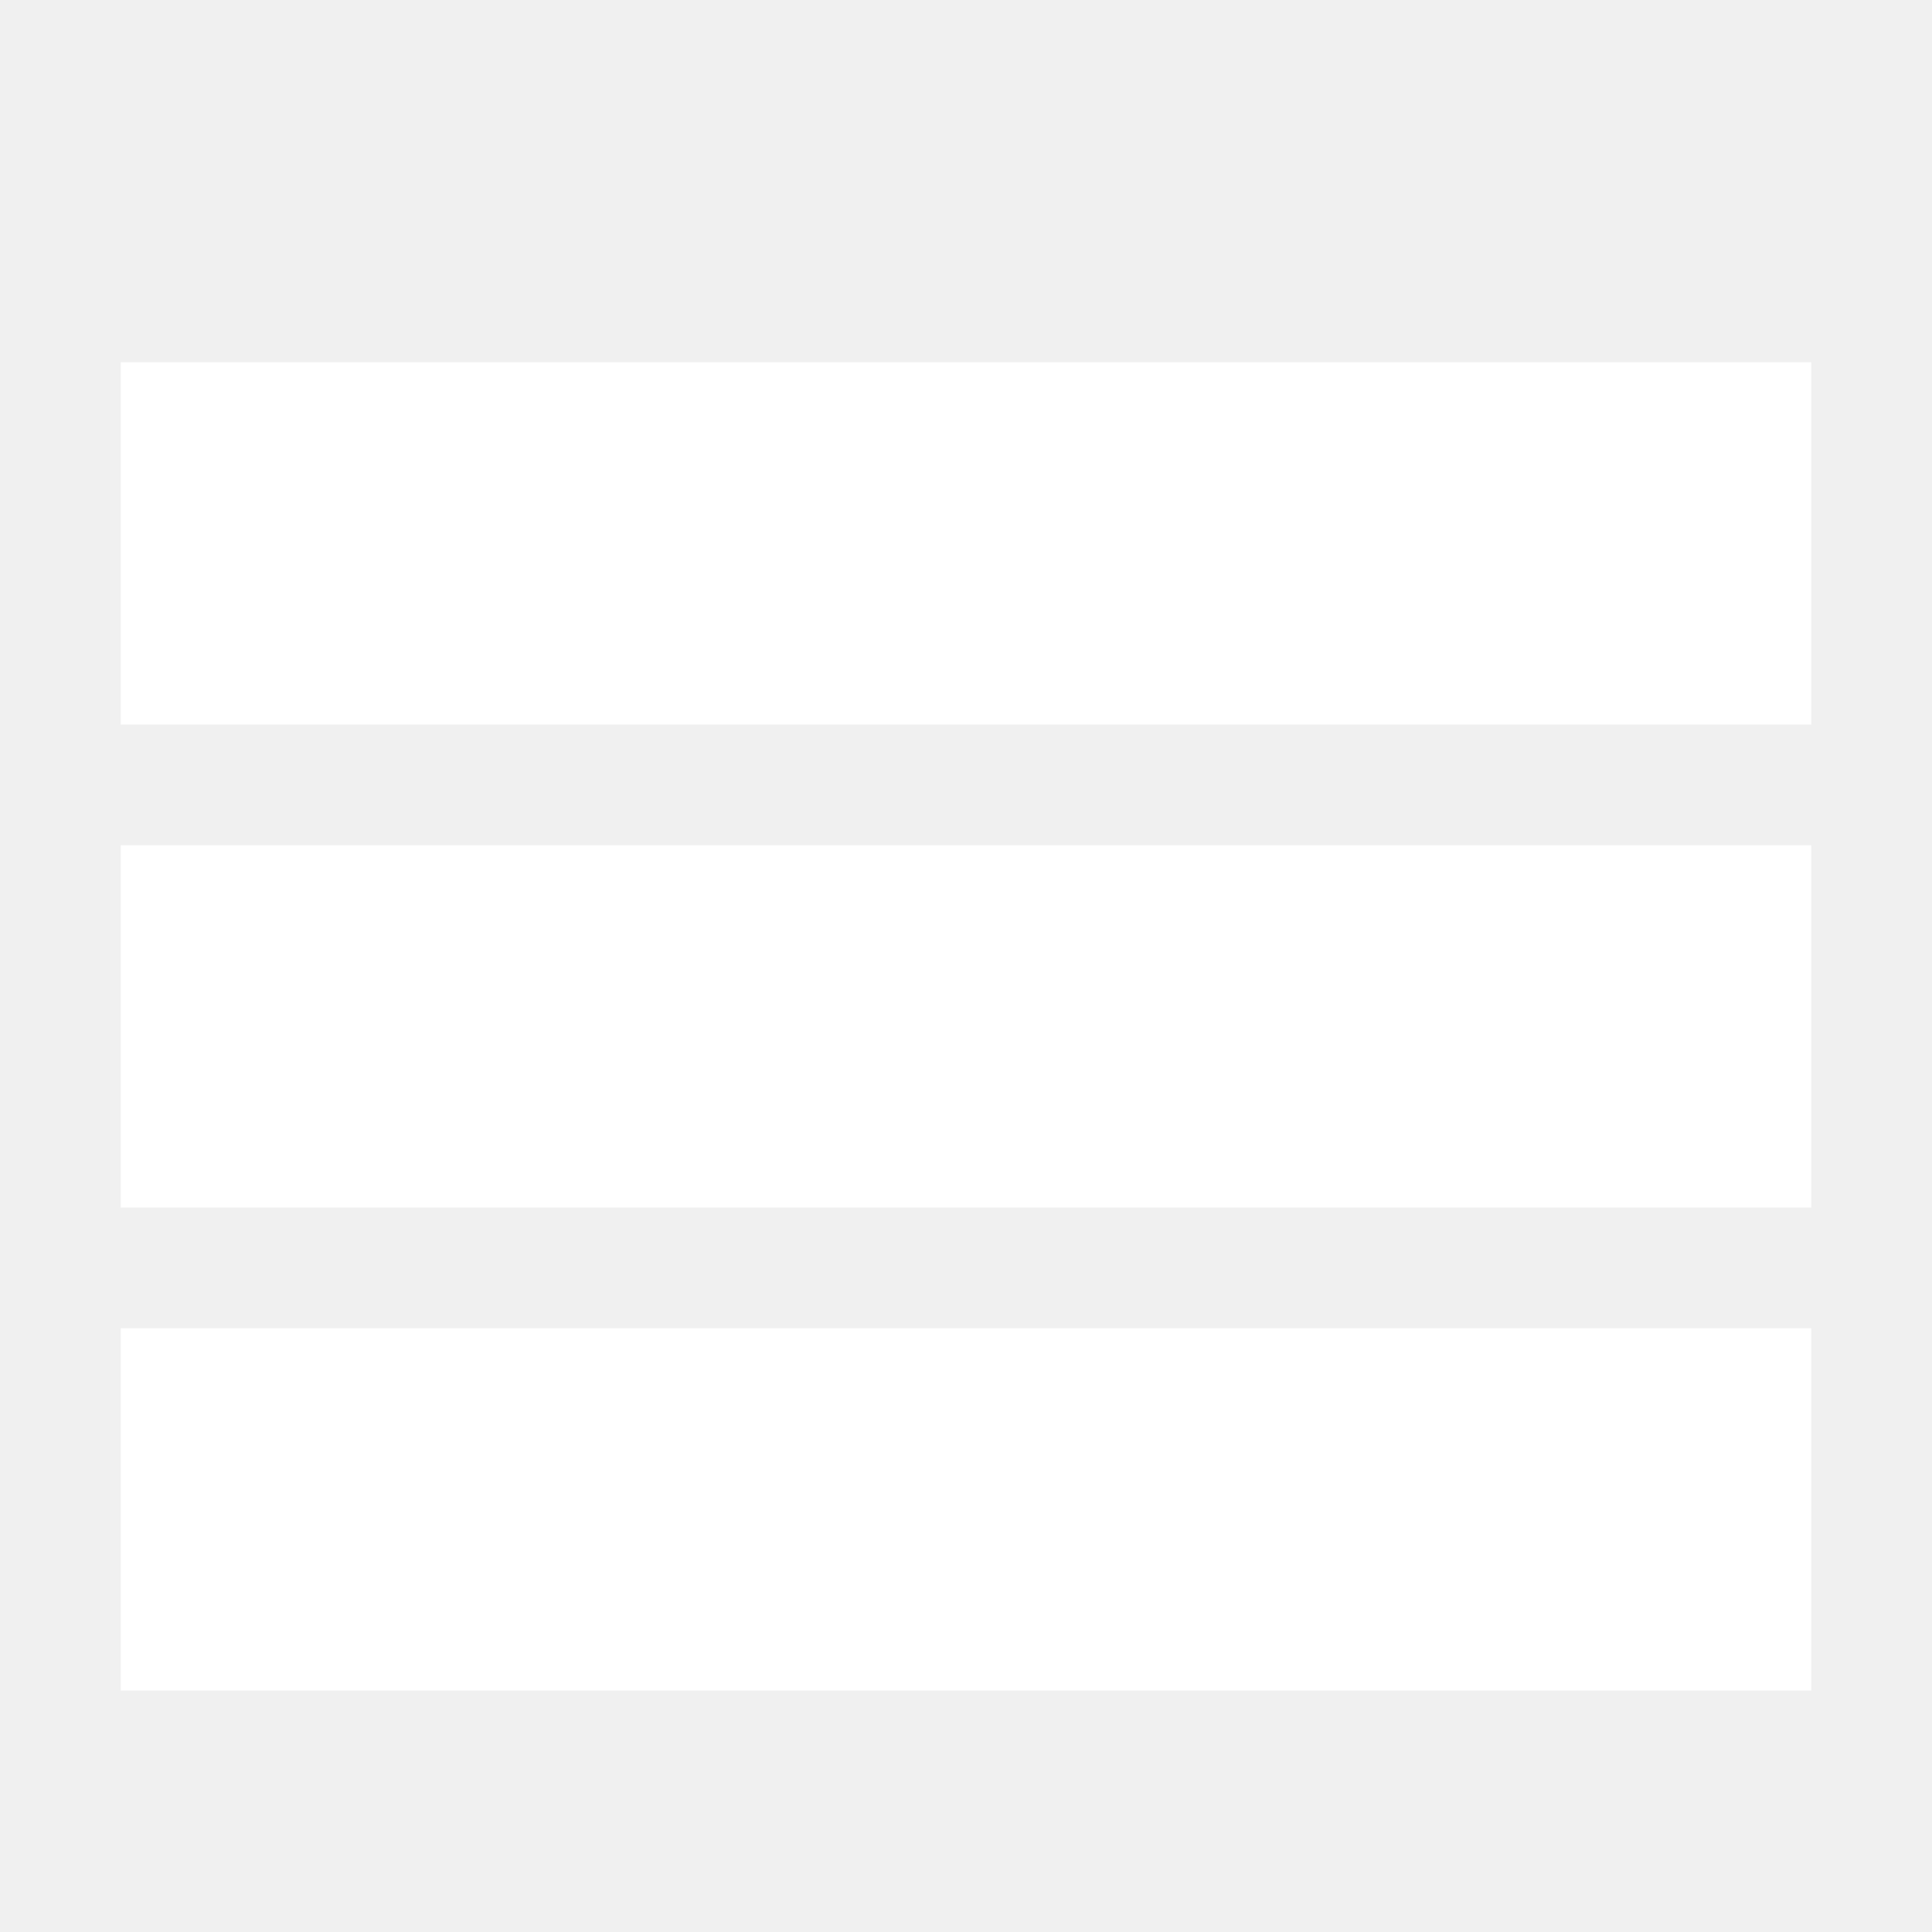
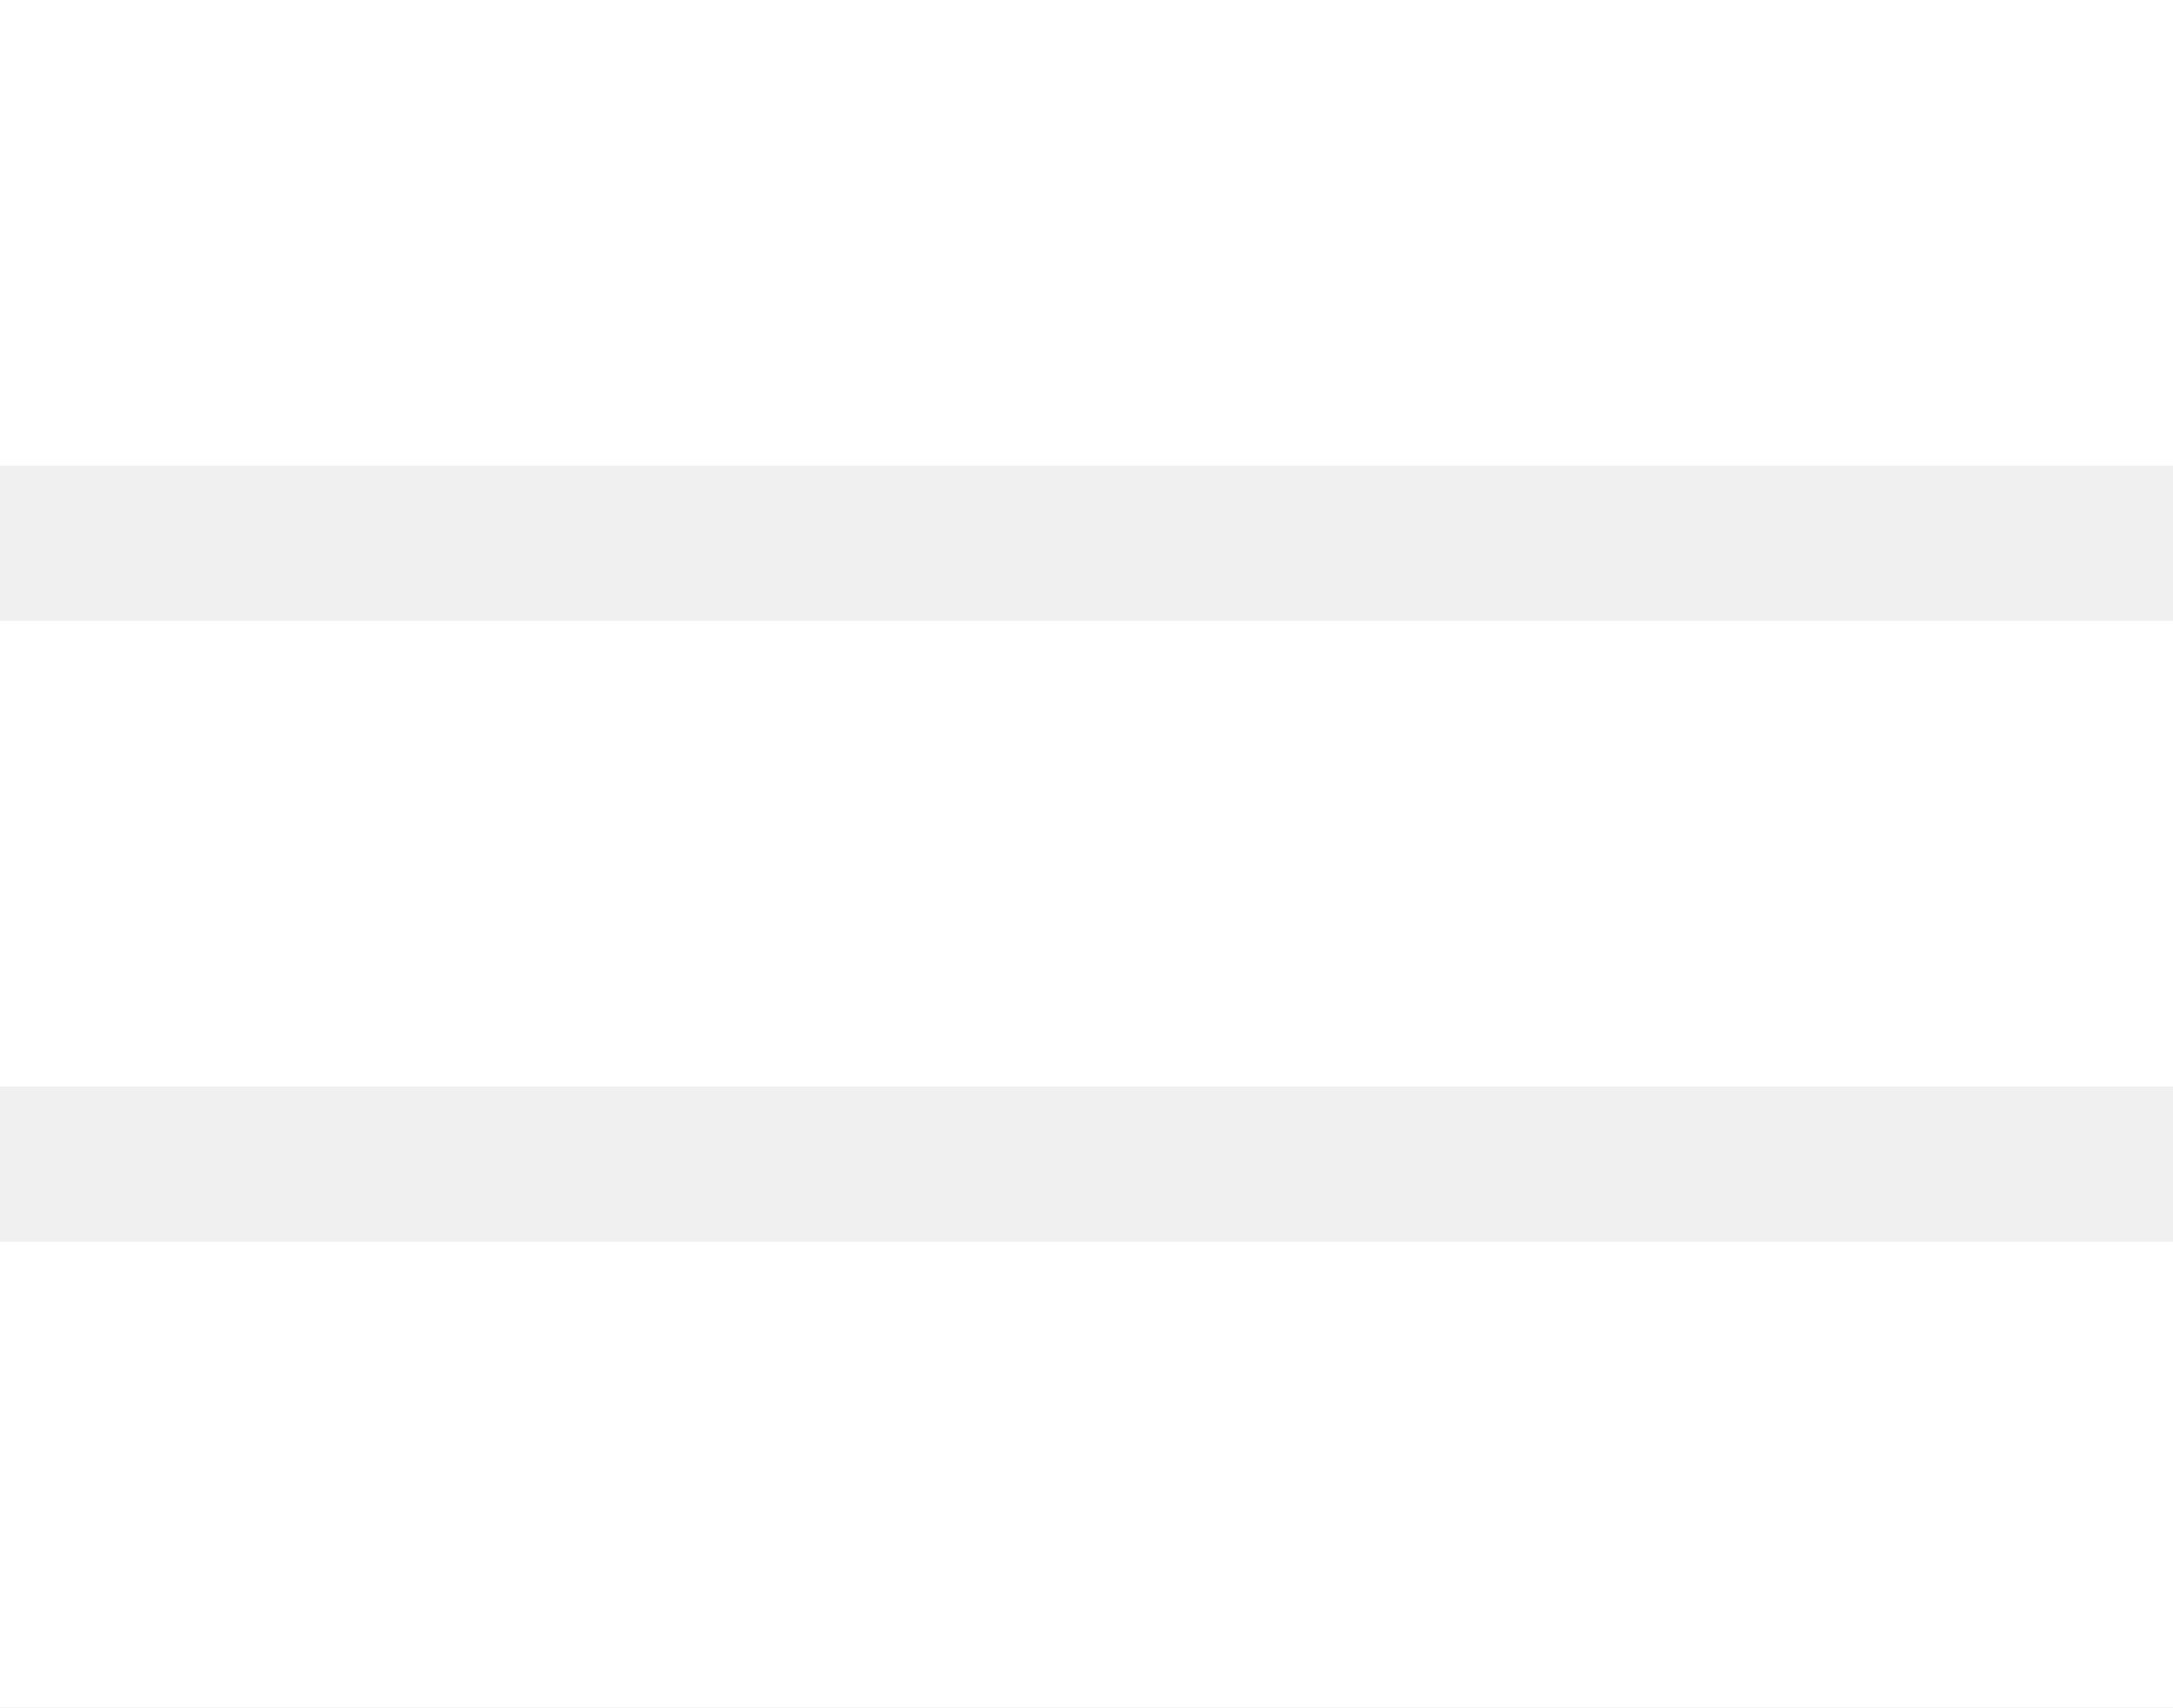
- <svg xmlns="http://www.w3.org/2000/svg" version="1.1" width="16" height="16" viewBox="0 0 16 16">
-   <g id="icomoon-ignore">
-     <line stroke-width="1" x1="" y1="" x2="" y2="" stroke="#449FDB" opacity="" />
-   </g>
-   <path d="M1 3h14v3h-14zM1 7h14v3h-14zM1 11h14v3h-14z" fill="#ffffff" />
+ <svg xmlns="http://www.w3.org/2000/svg" id="Icons.fw-menu" viewBox="0 0 14 11" style="background-color:#ffffff00" version="1.1" xml:space="preserve" x="0px" y="0px" width="14px" height="11px">
+   <path id="base" d="M 0 0 L 14 0 L 14 3 L 0 3 L 0 0 ZM 0 4 L 14 4 L 14 7 L 0 7 L 0 4 ZM 0 8 L 14 8 L 14 11 L 0 11 L 0 8 Z" fill="#ffffff" />
</svg>
